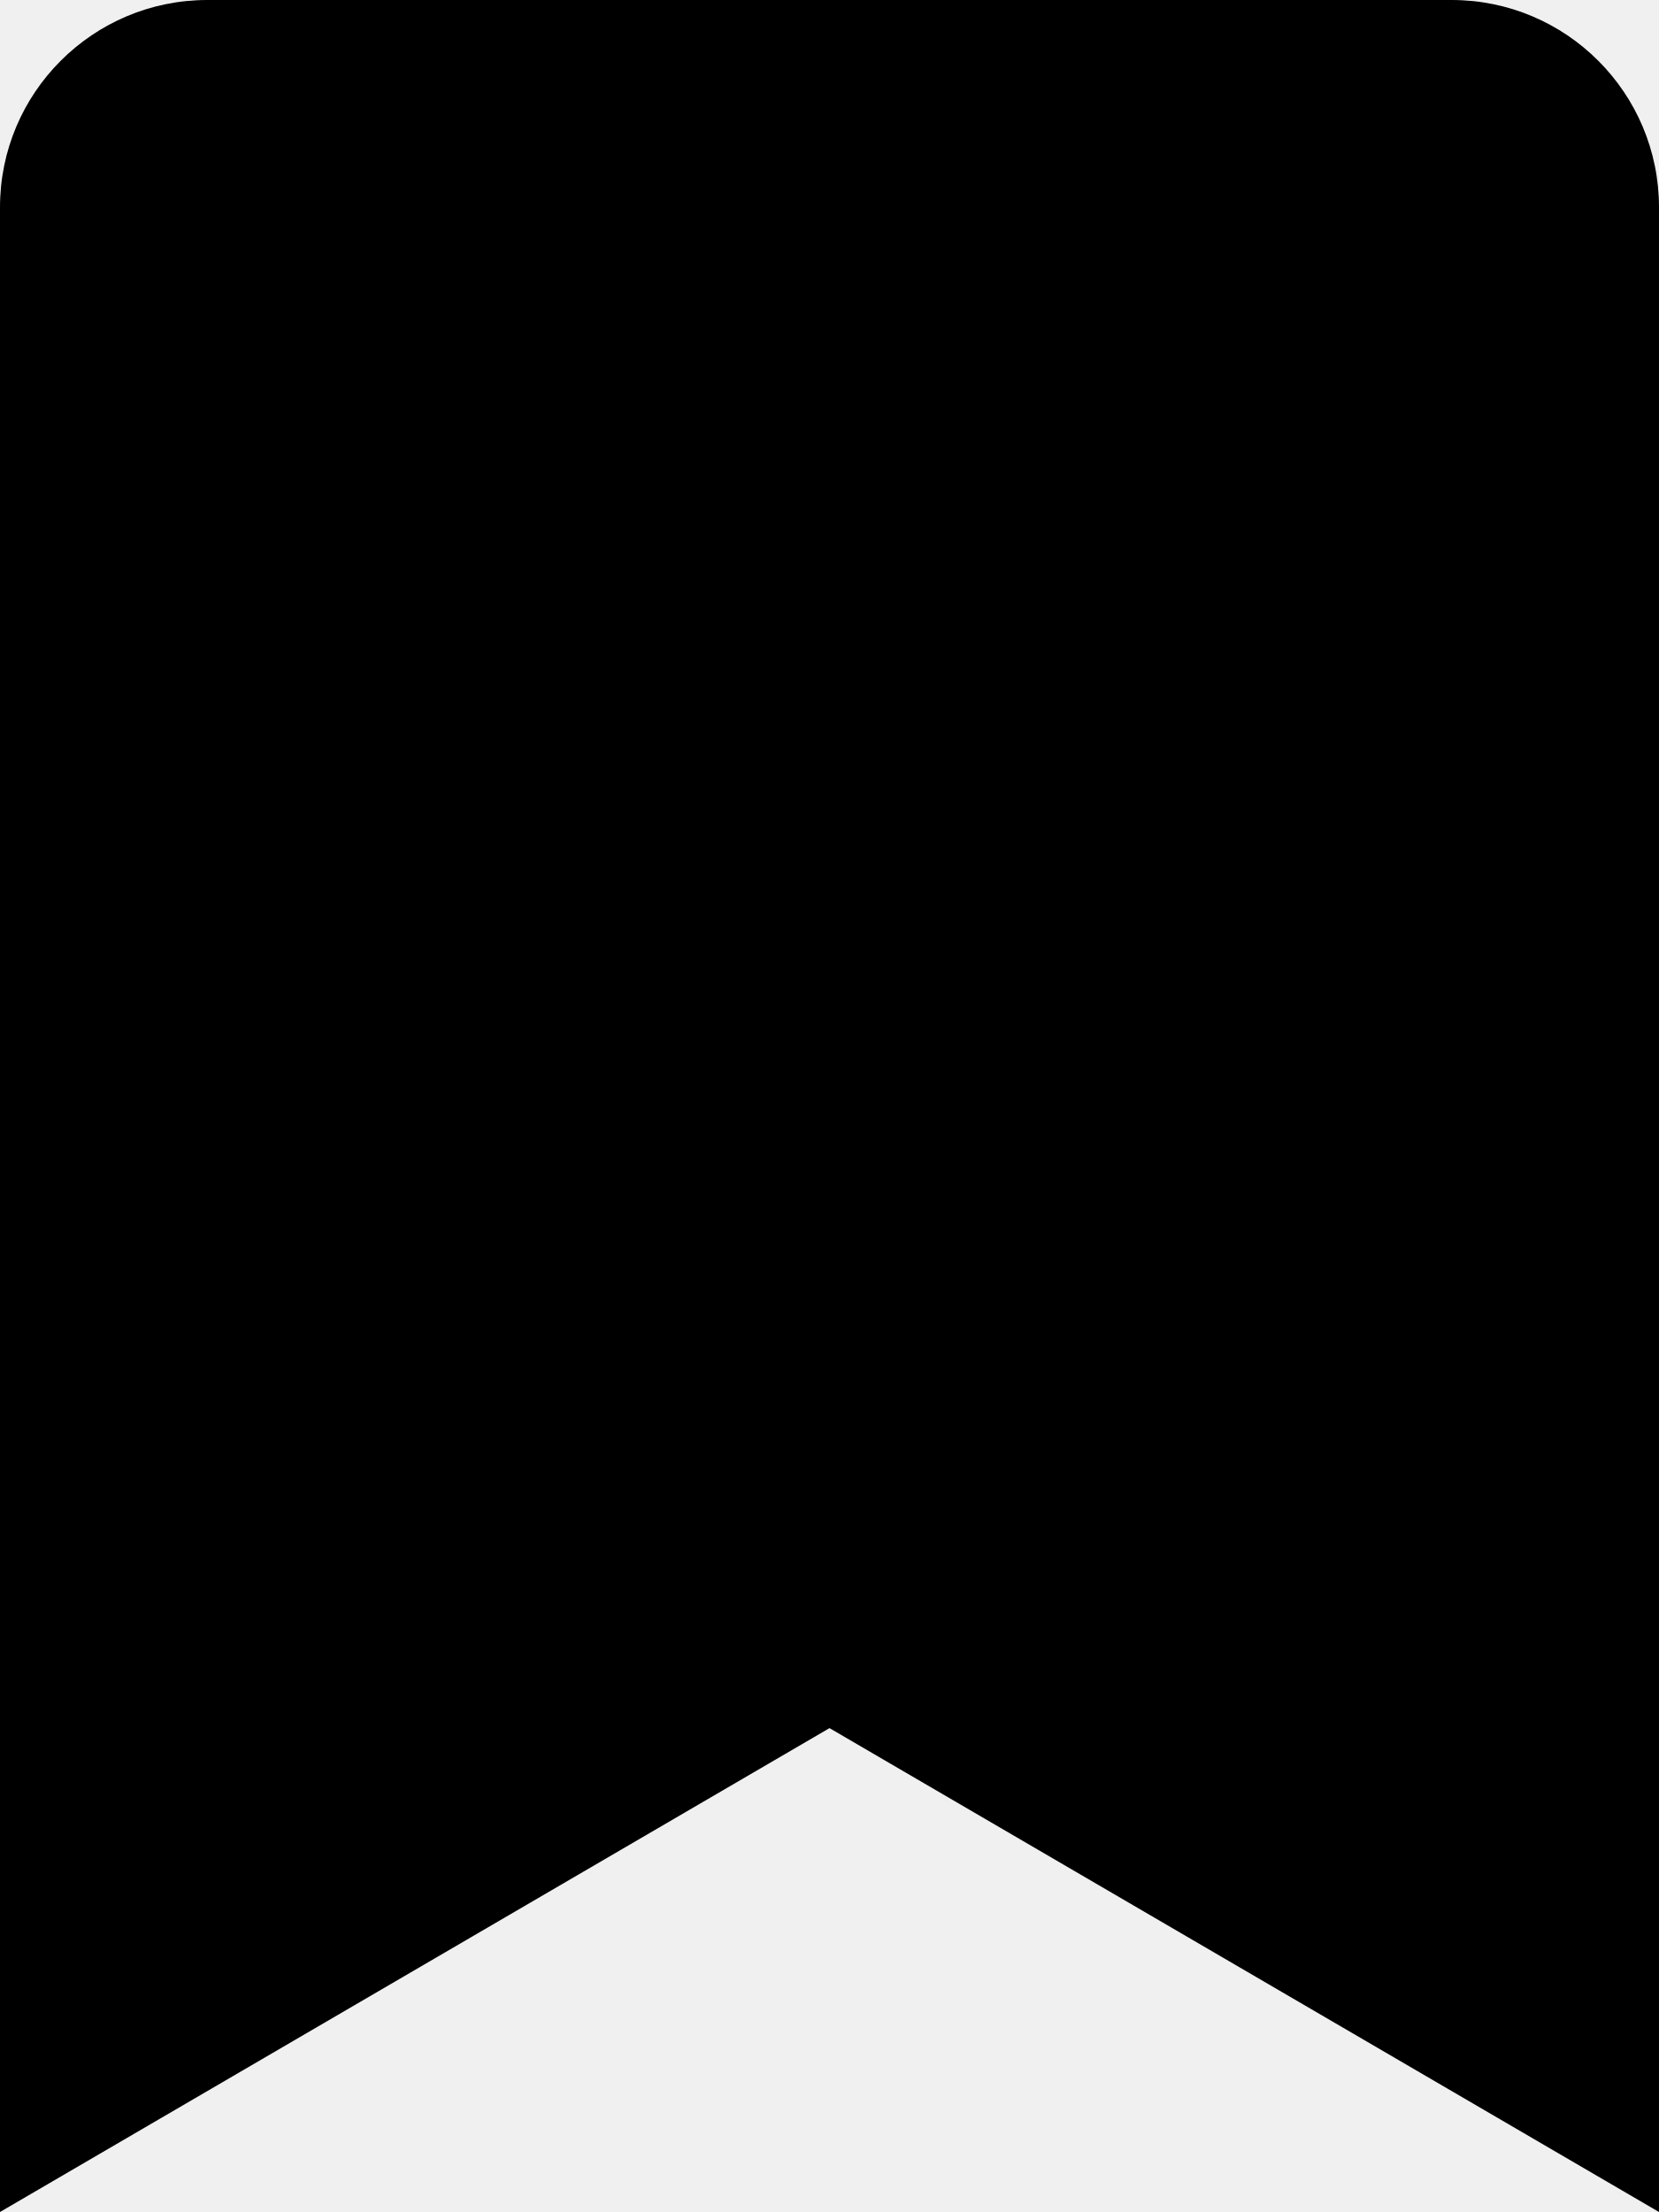
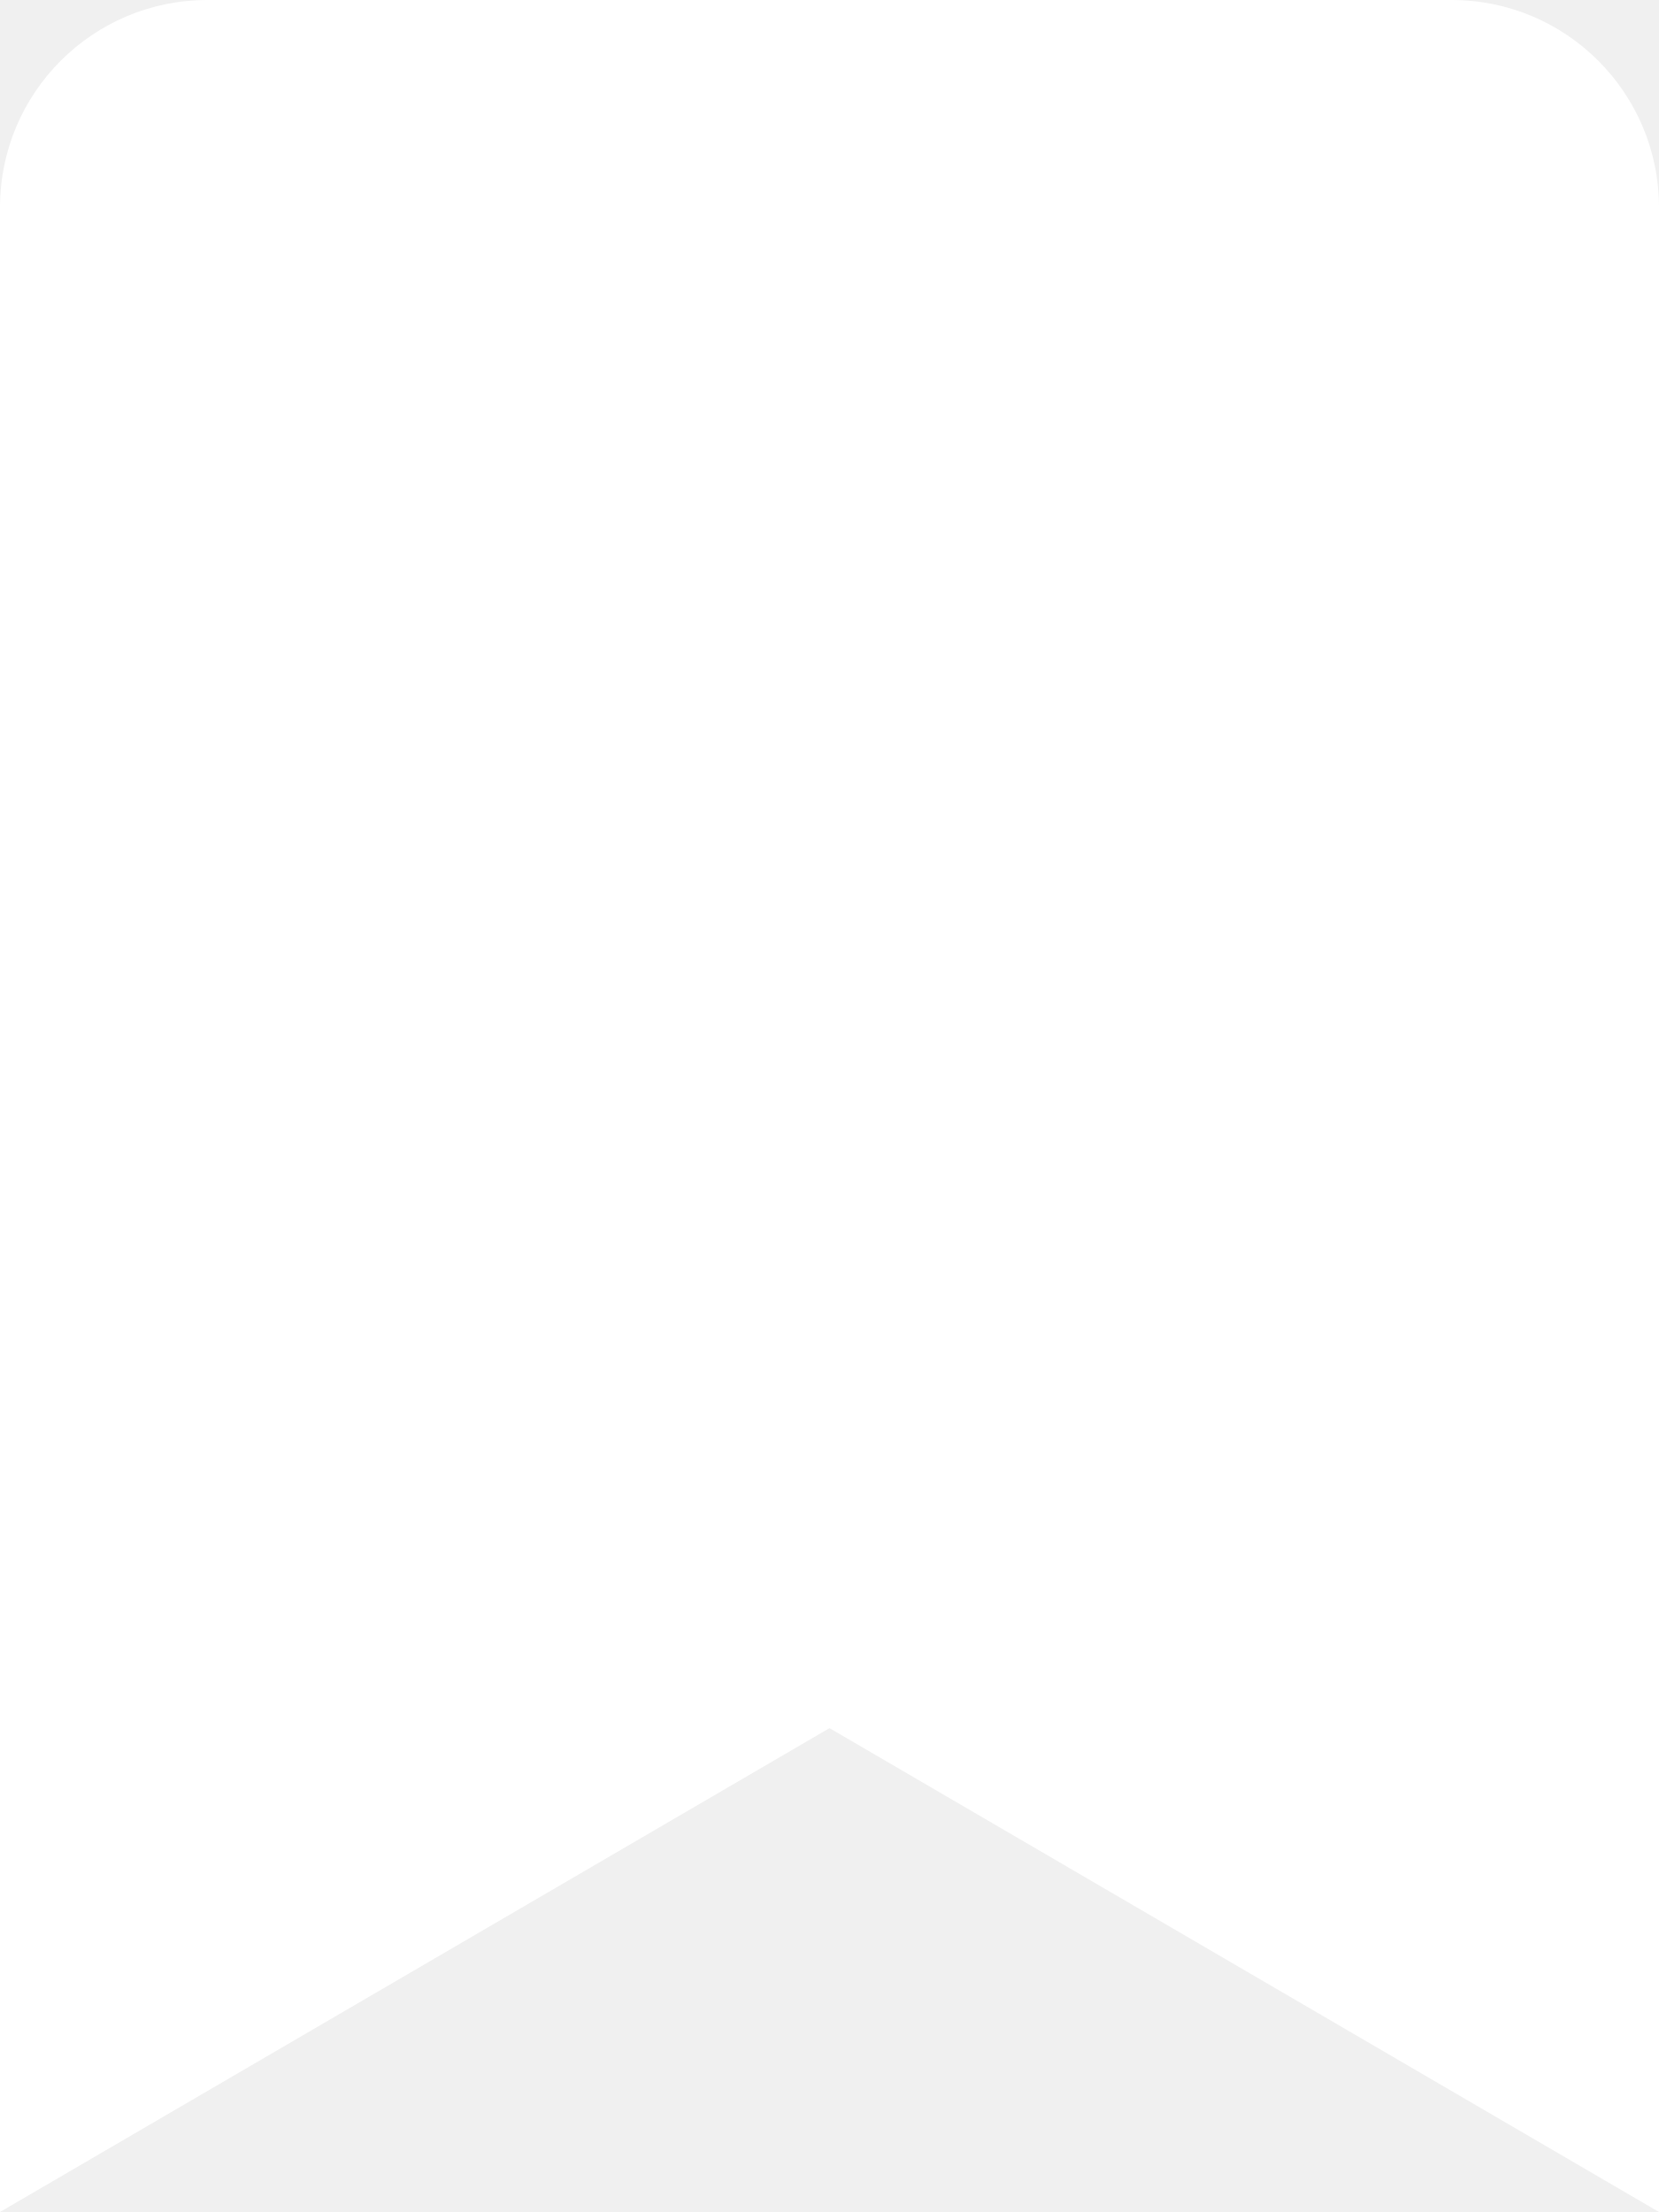
<svg xmlns="http://www.w3.org/2000/svg" aria-hidden="true" focusable="false" data-prefix="fas" data-icon="bookmark" class="svg-inline--fa fa-bookmark fa-w-12" role="img" viewBox="0 0 384 512">
-   <path fill="currentColor" d="M0 512V48C0 21.49 21.49 0 48 0h288c26.51 0 48 21.49 48 48v464L192 400 0 512z" />
+   <path fill="white" d="M0 512V48C0 21.49 21.49 0 48 0h288c26.51 0 48 21.49 48 48v464L192 400 0 512z" />
</svg>
